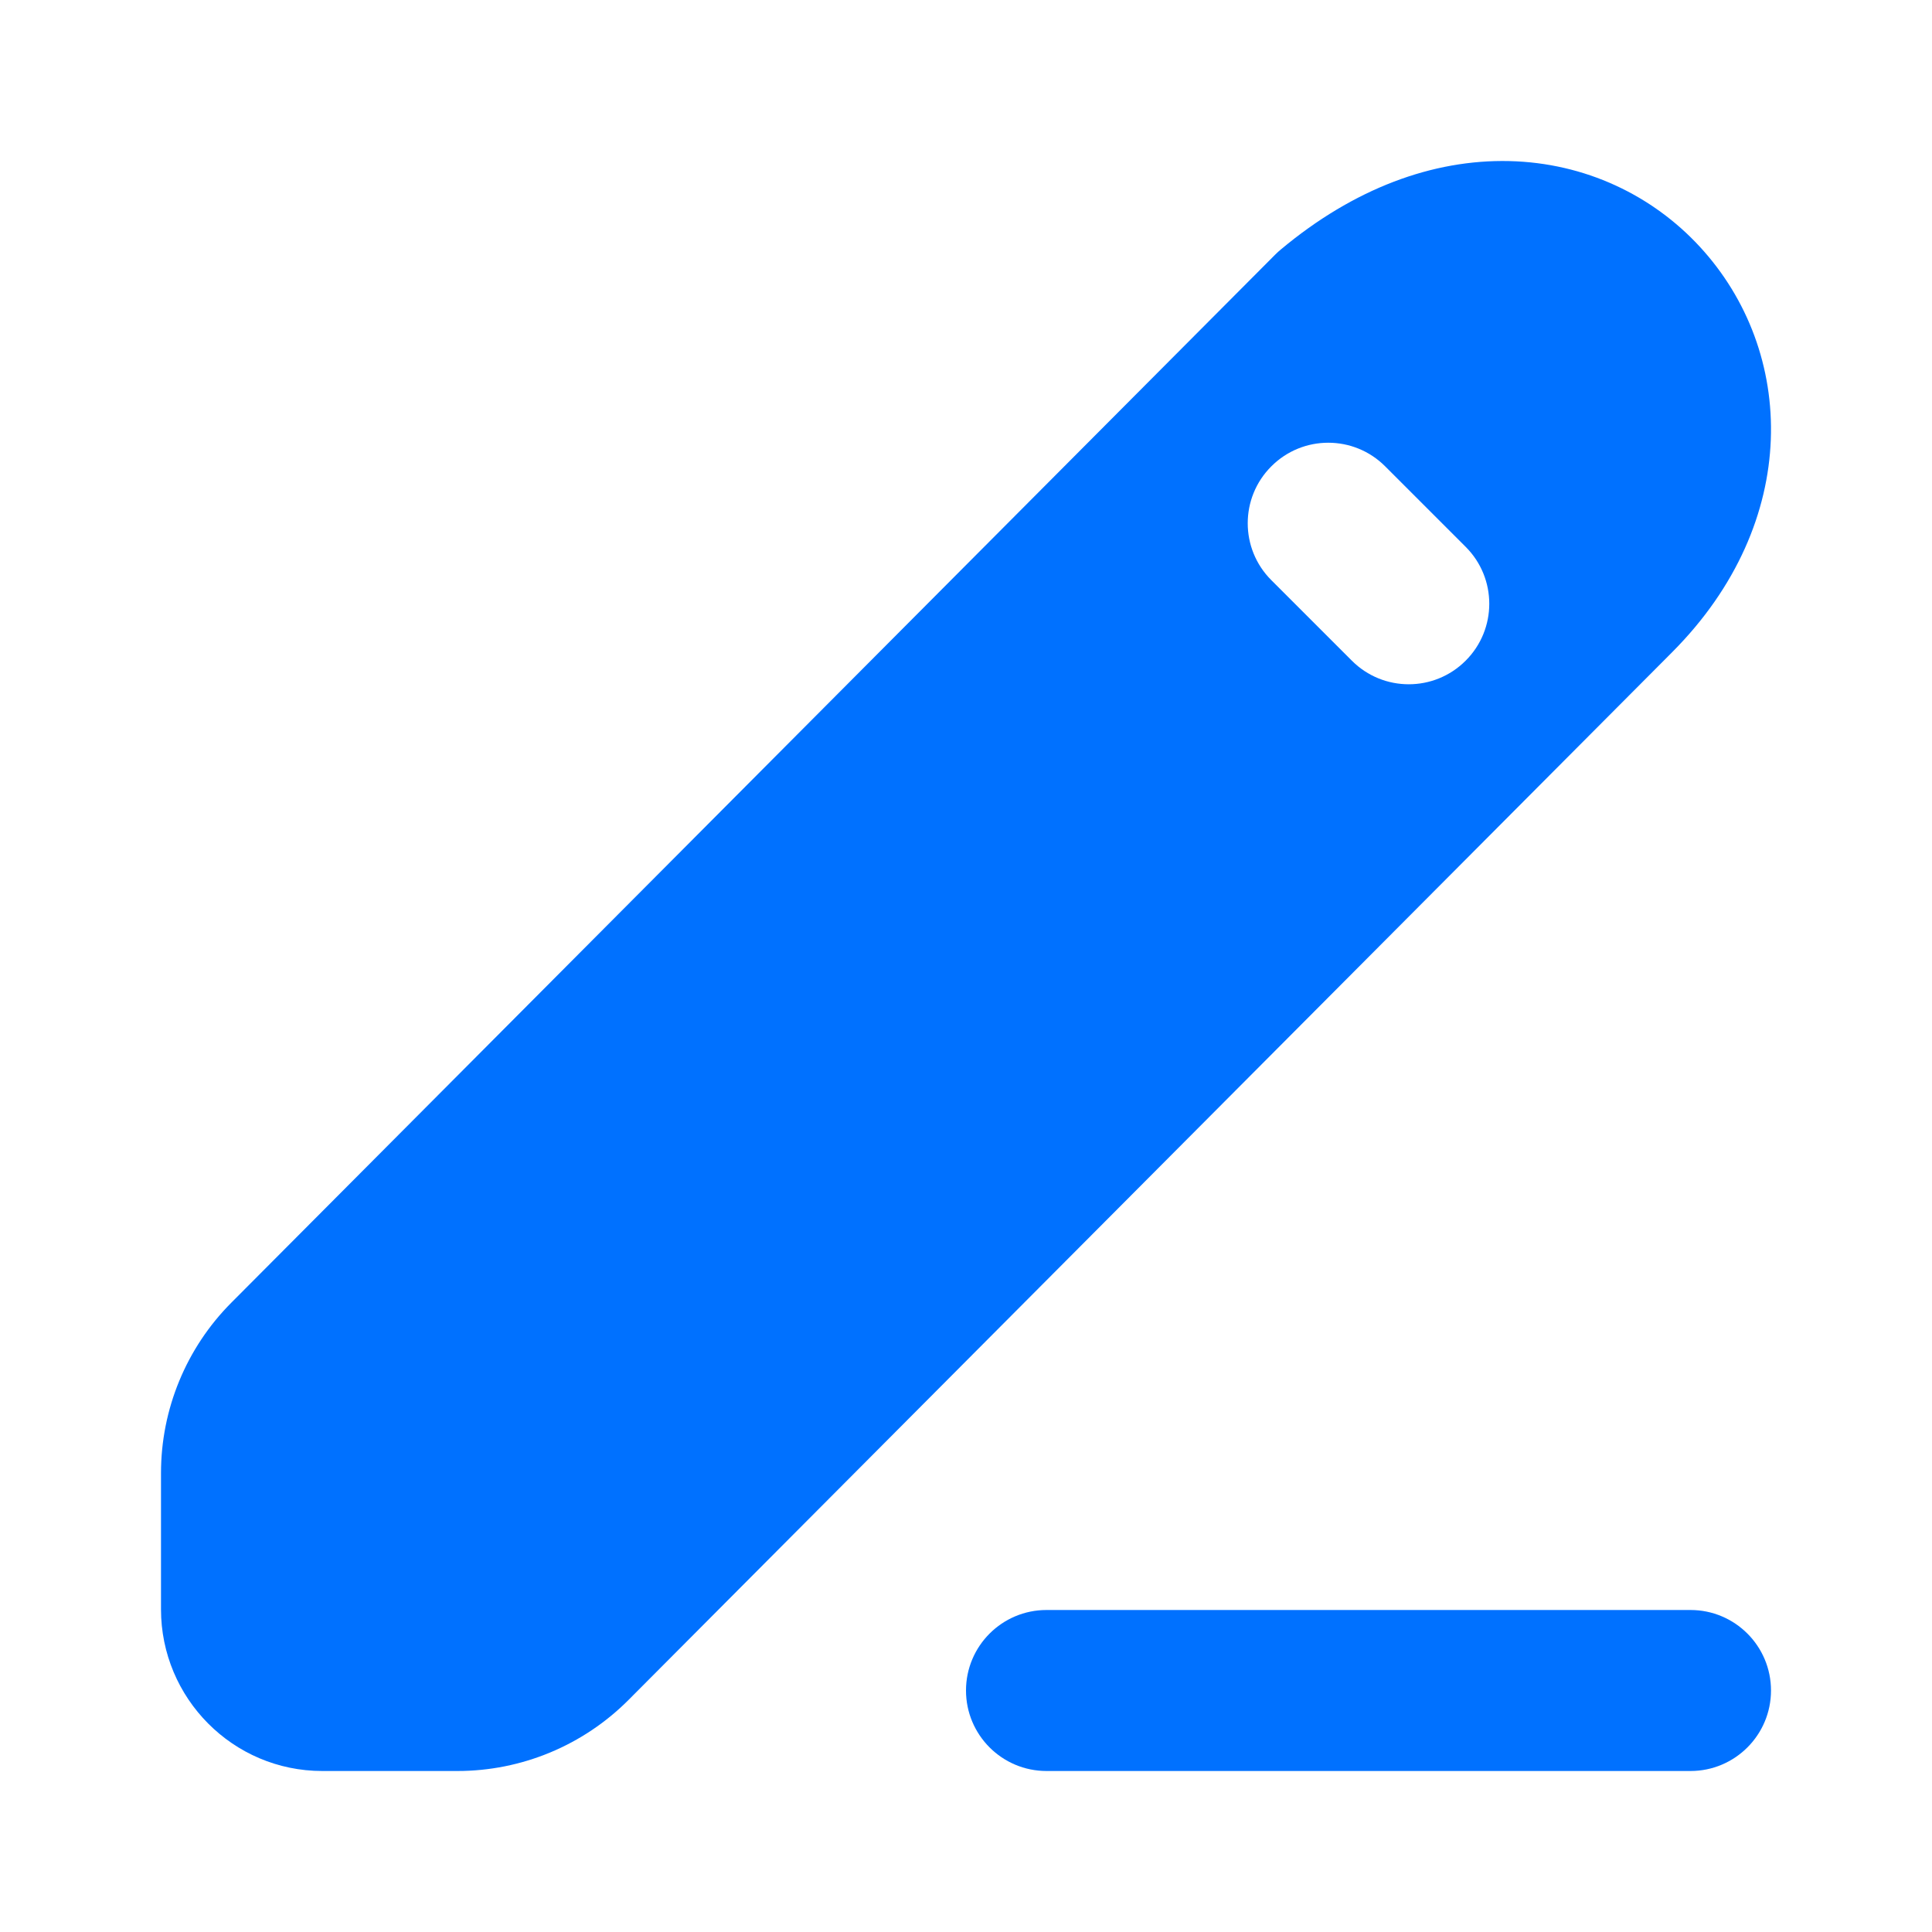
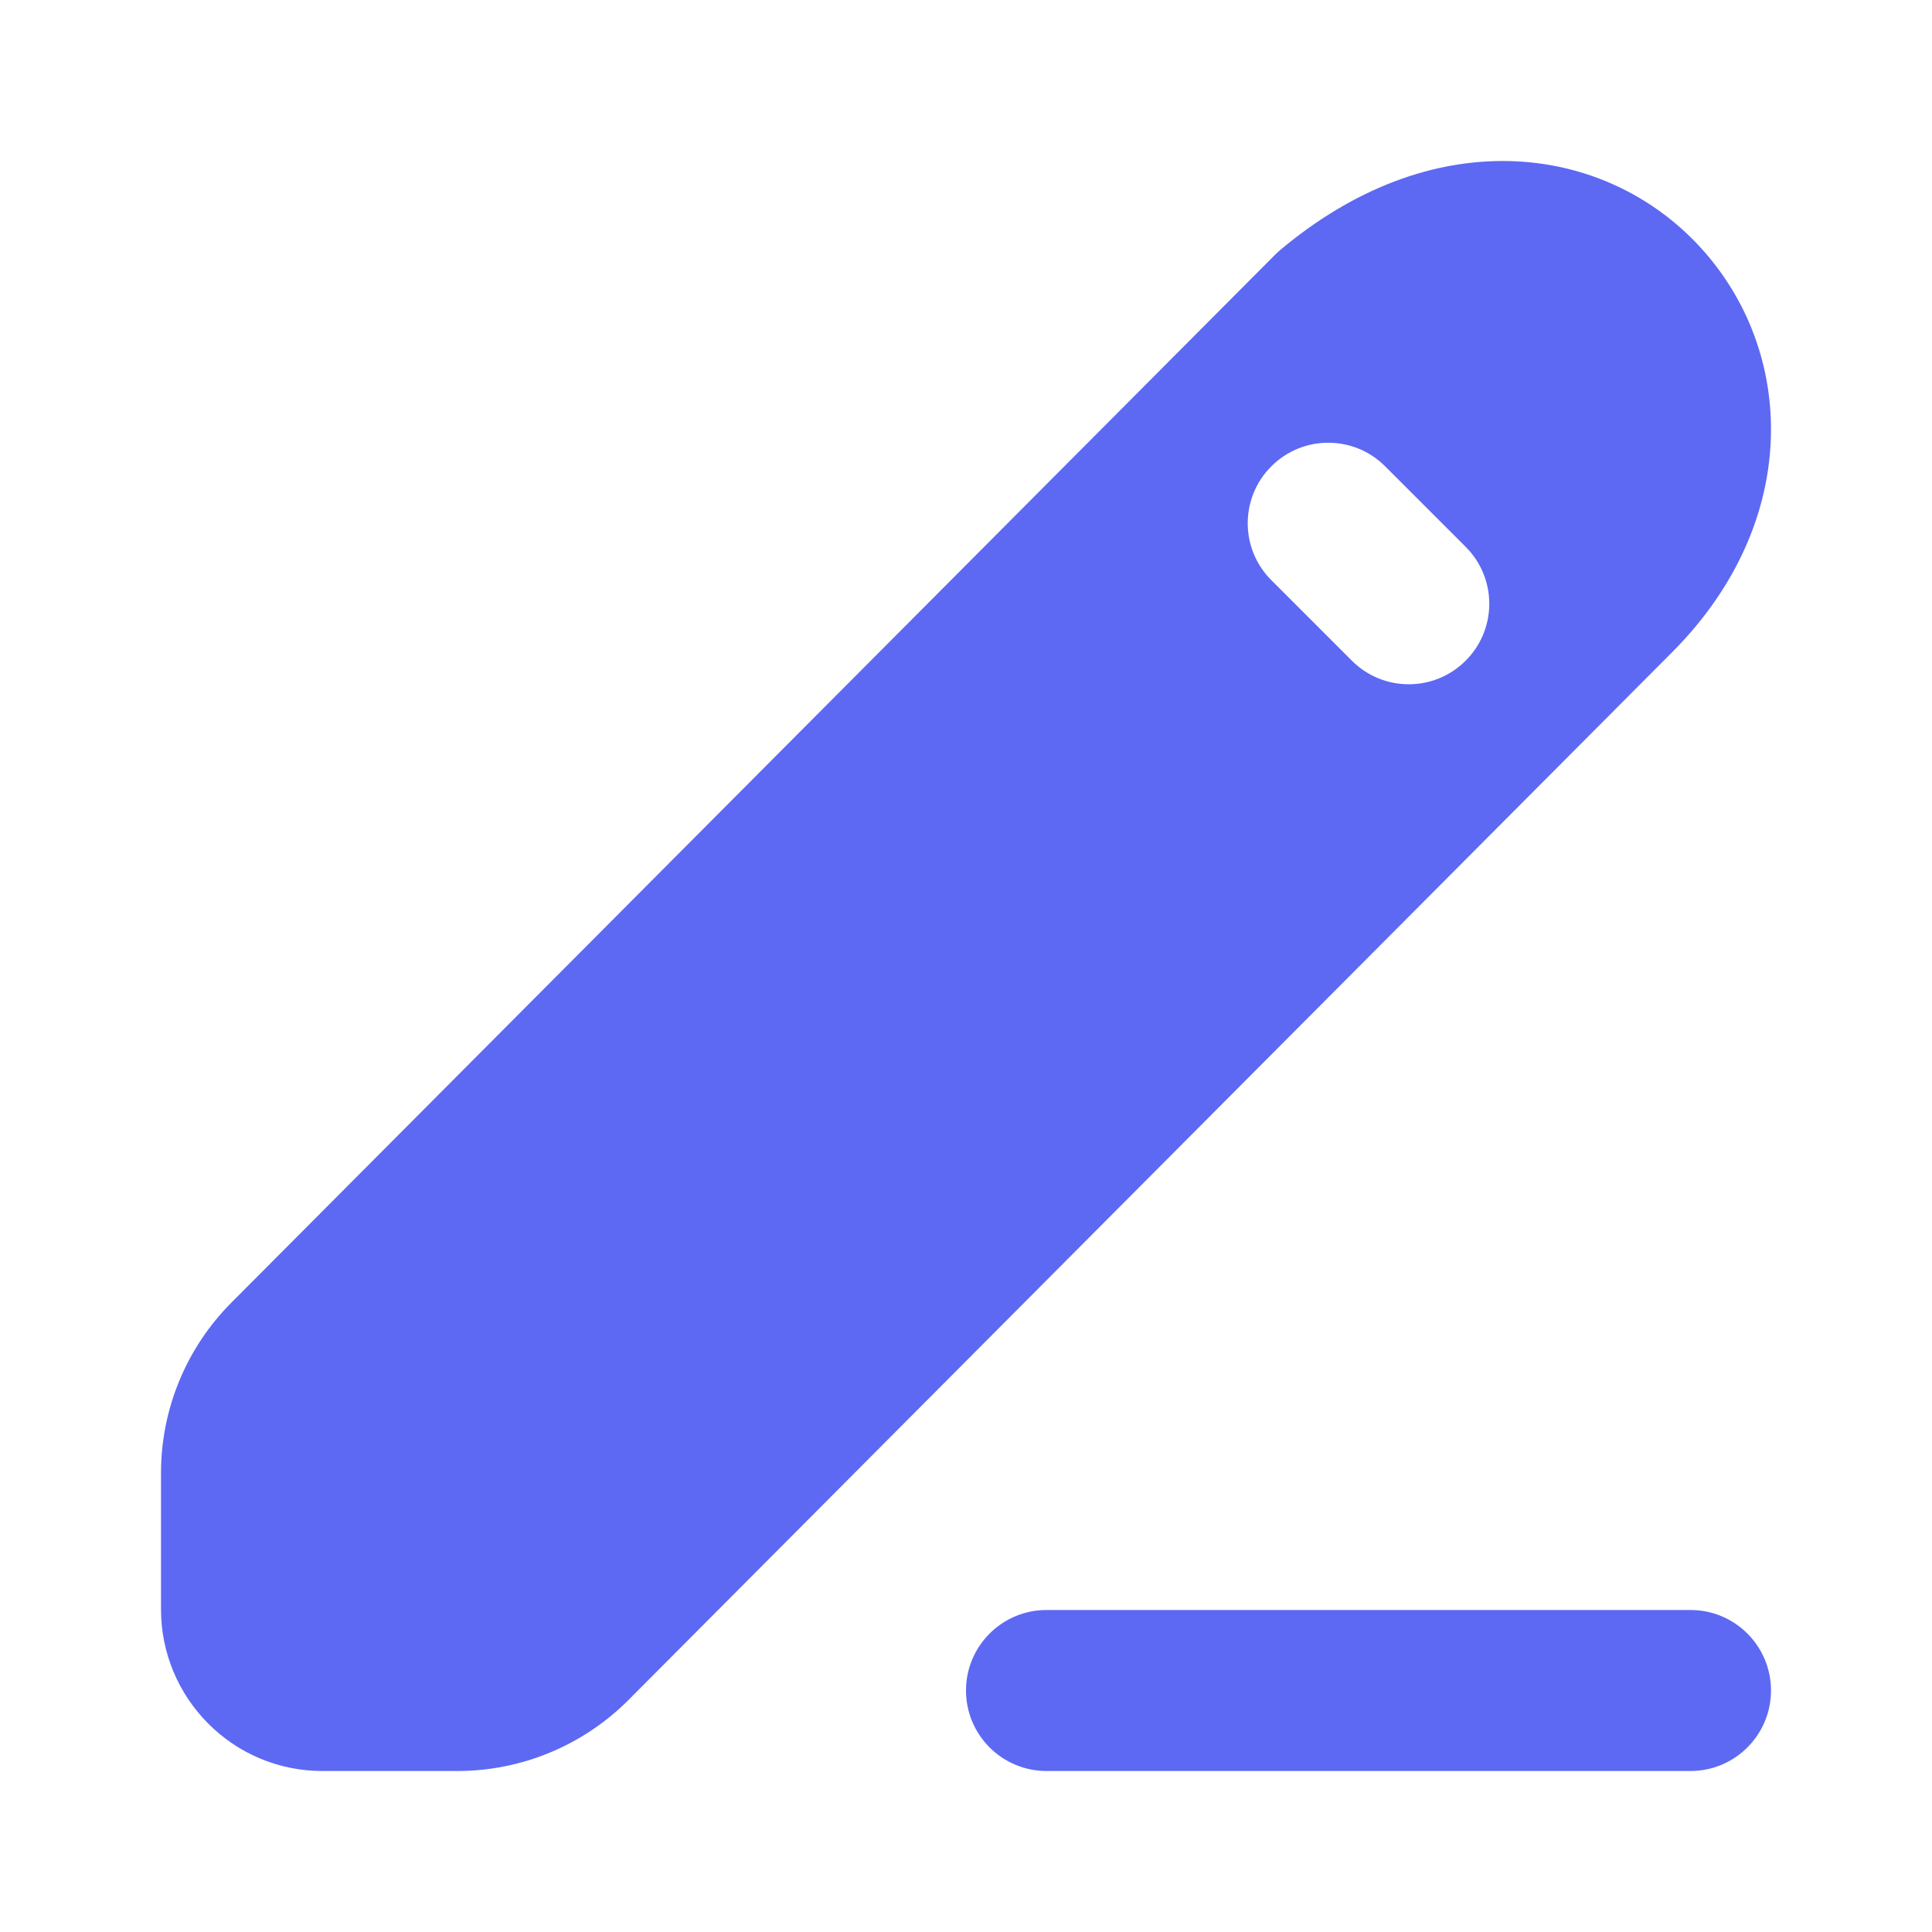
<svg xmlns="http://www.w3.org/2000/svg" width="800px" height="800px" viewBox="0 0 24 24" fill="none">
  <g id="SVGRepo_bgCarrier" stroke-width="0" />
  <g id="SVGRepo_tracerCarrier" stroke-linecap="round" stroke-linejoin="round" />
  <g id="SVGRepo_iconCarrier">
-     <path fill-rule="evenodd" clip-rule="evenodd" d="M12 21C12 20.448 12.448 20 13 20H21C21.552 20 22 20.448 22 21C22 21.552 21.552 22 21 22H13C12.448 22 12 21.552 12 21Z" fill="#0071FF" />
-     <path fill-rule="evenodd" clip-rule="evenodd" d="M20.774 8.1C22.383 6.484 22.315 4.362 21.113 3.062C20.527 2.428 19.693 2.023 18.748 2.001C17.799 1.979 16.817 2.341 15.91 3.1C15.887 3.119 15.864 3.14 15.843 3.161L2.874 16.182C2.314 16.744 2 17.505 2 18.299V19.992C2 21.094 2.892 22 4.004 22H5.683C6.48 22 7.245 21.682 7.808 21.117L20.774 8.1ZM17.207 5.793C16.817 5.402 16.183 5.402 15.793 5.793C15.402 6.183 15.402 6.817 15.793 7.207L16.793 8.207C17.183 8.598 17.817 8.598 18.207 8.207C18.598 7.817 18.598 7.183 18.207 6.793L17.207 5.793Z" fill="#0071FF" />
+     <path fill-rule="evenodd" clip-rule="evenodd" d="M12 21C12 20.448 12.448 20 13 20H21C21.552 20 22 20.448 22 21C22 21.552 21.552 22 21 22H13C12.448 22 12 21.552 12 21Z" fill="#5D69F3" />
+     <path fill-rule="evenodd" clip-rule="evenodd" d="M20.774 8.1C22.383 6.484 22.315 4.362 21.113 3.062C20.527 2.428 19.693 2.023 18.748 2.001C17.799 1.979 16.817 2.341 15.91 3.1C15.887 3.119 15.864 3.14 15.843 3.161L2.874 16.182C2.314 16.744 2 17.505 2 18.299V19.992C2 21.094 2.892 22 4.004 22H5.683C6.48 22 7.245 21.682 7.808 21.117L20.774 8.1ZM17.207 5.793C16.817 5.402 16.183 5.402 15.793 5.793C15.402 6.183 15.402 6.817 15.793 7.207L16.793 8.207C17.183 8.598 17.817 8.598 18.207 8.207C18.598 7.817 18.598 7.183 18.207 6.793L17.207 5.793Z" fill="#5D69F3" />
  </g>
</svg>
